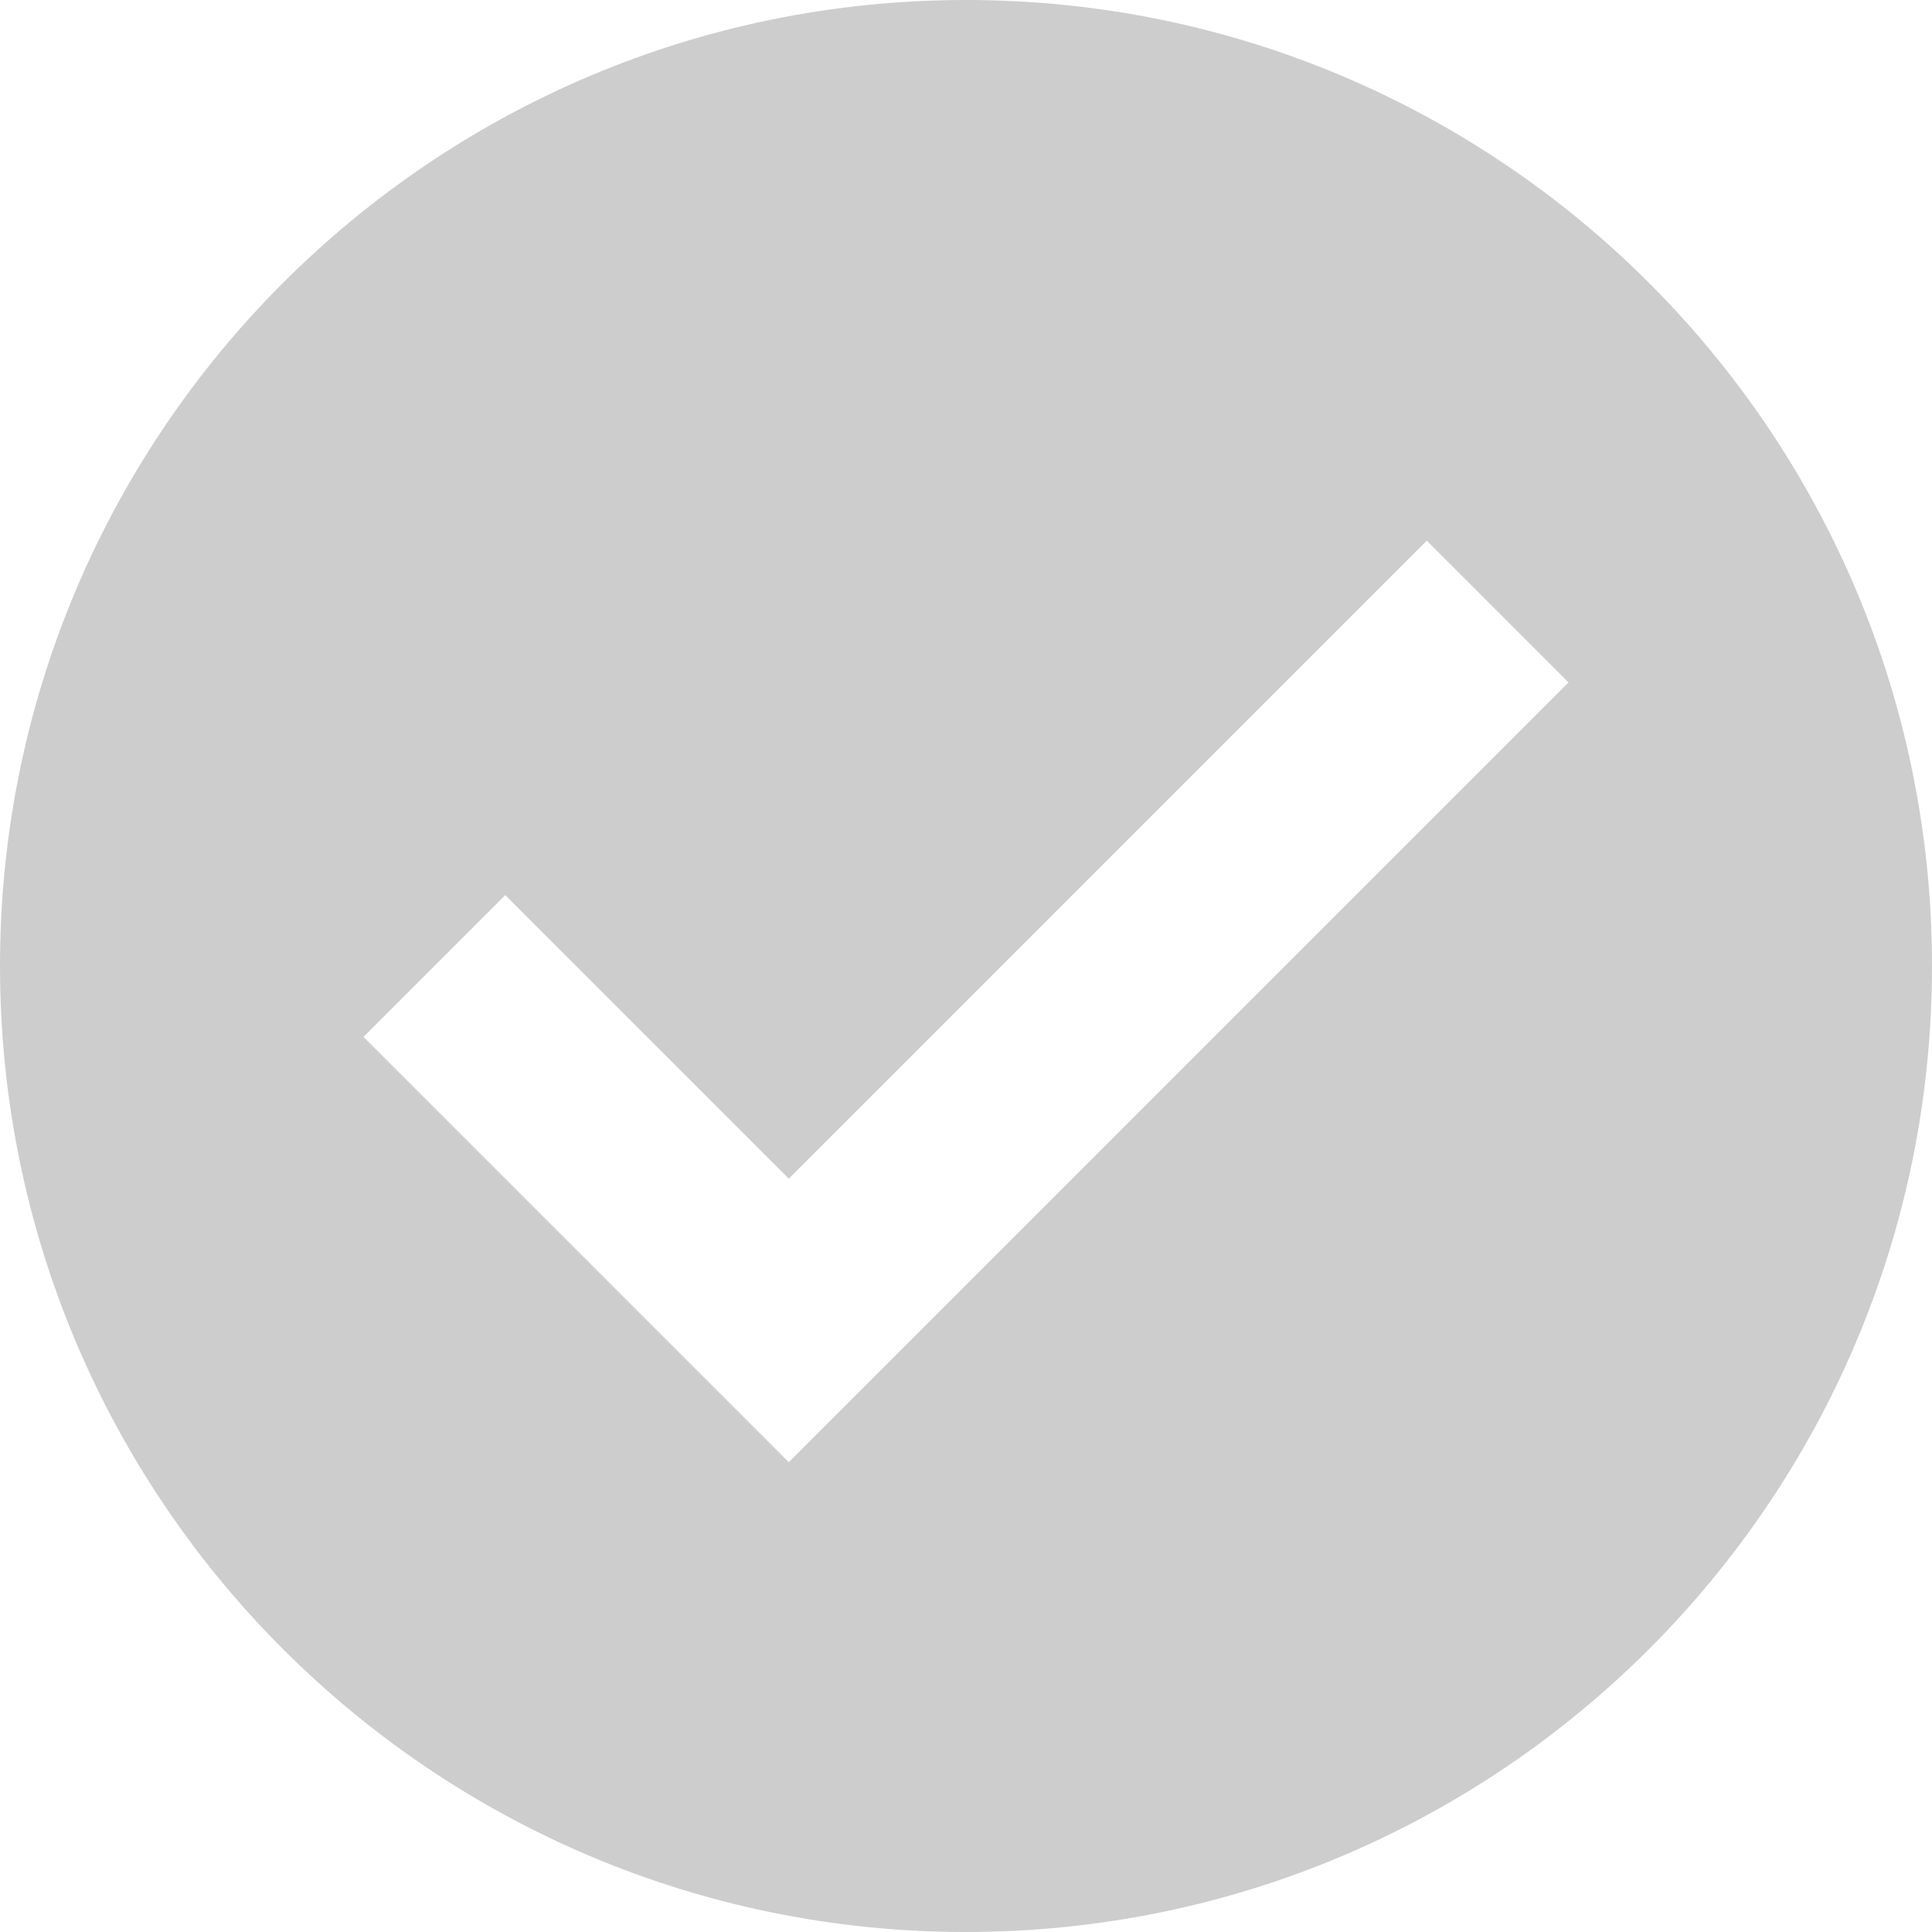
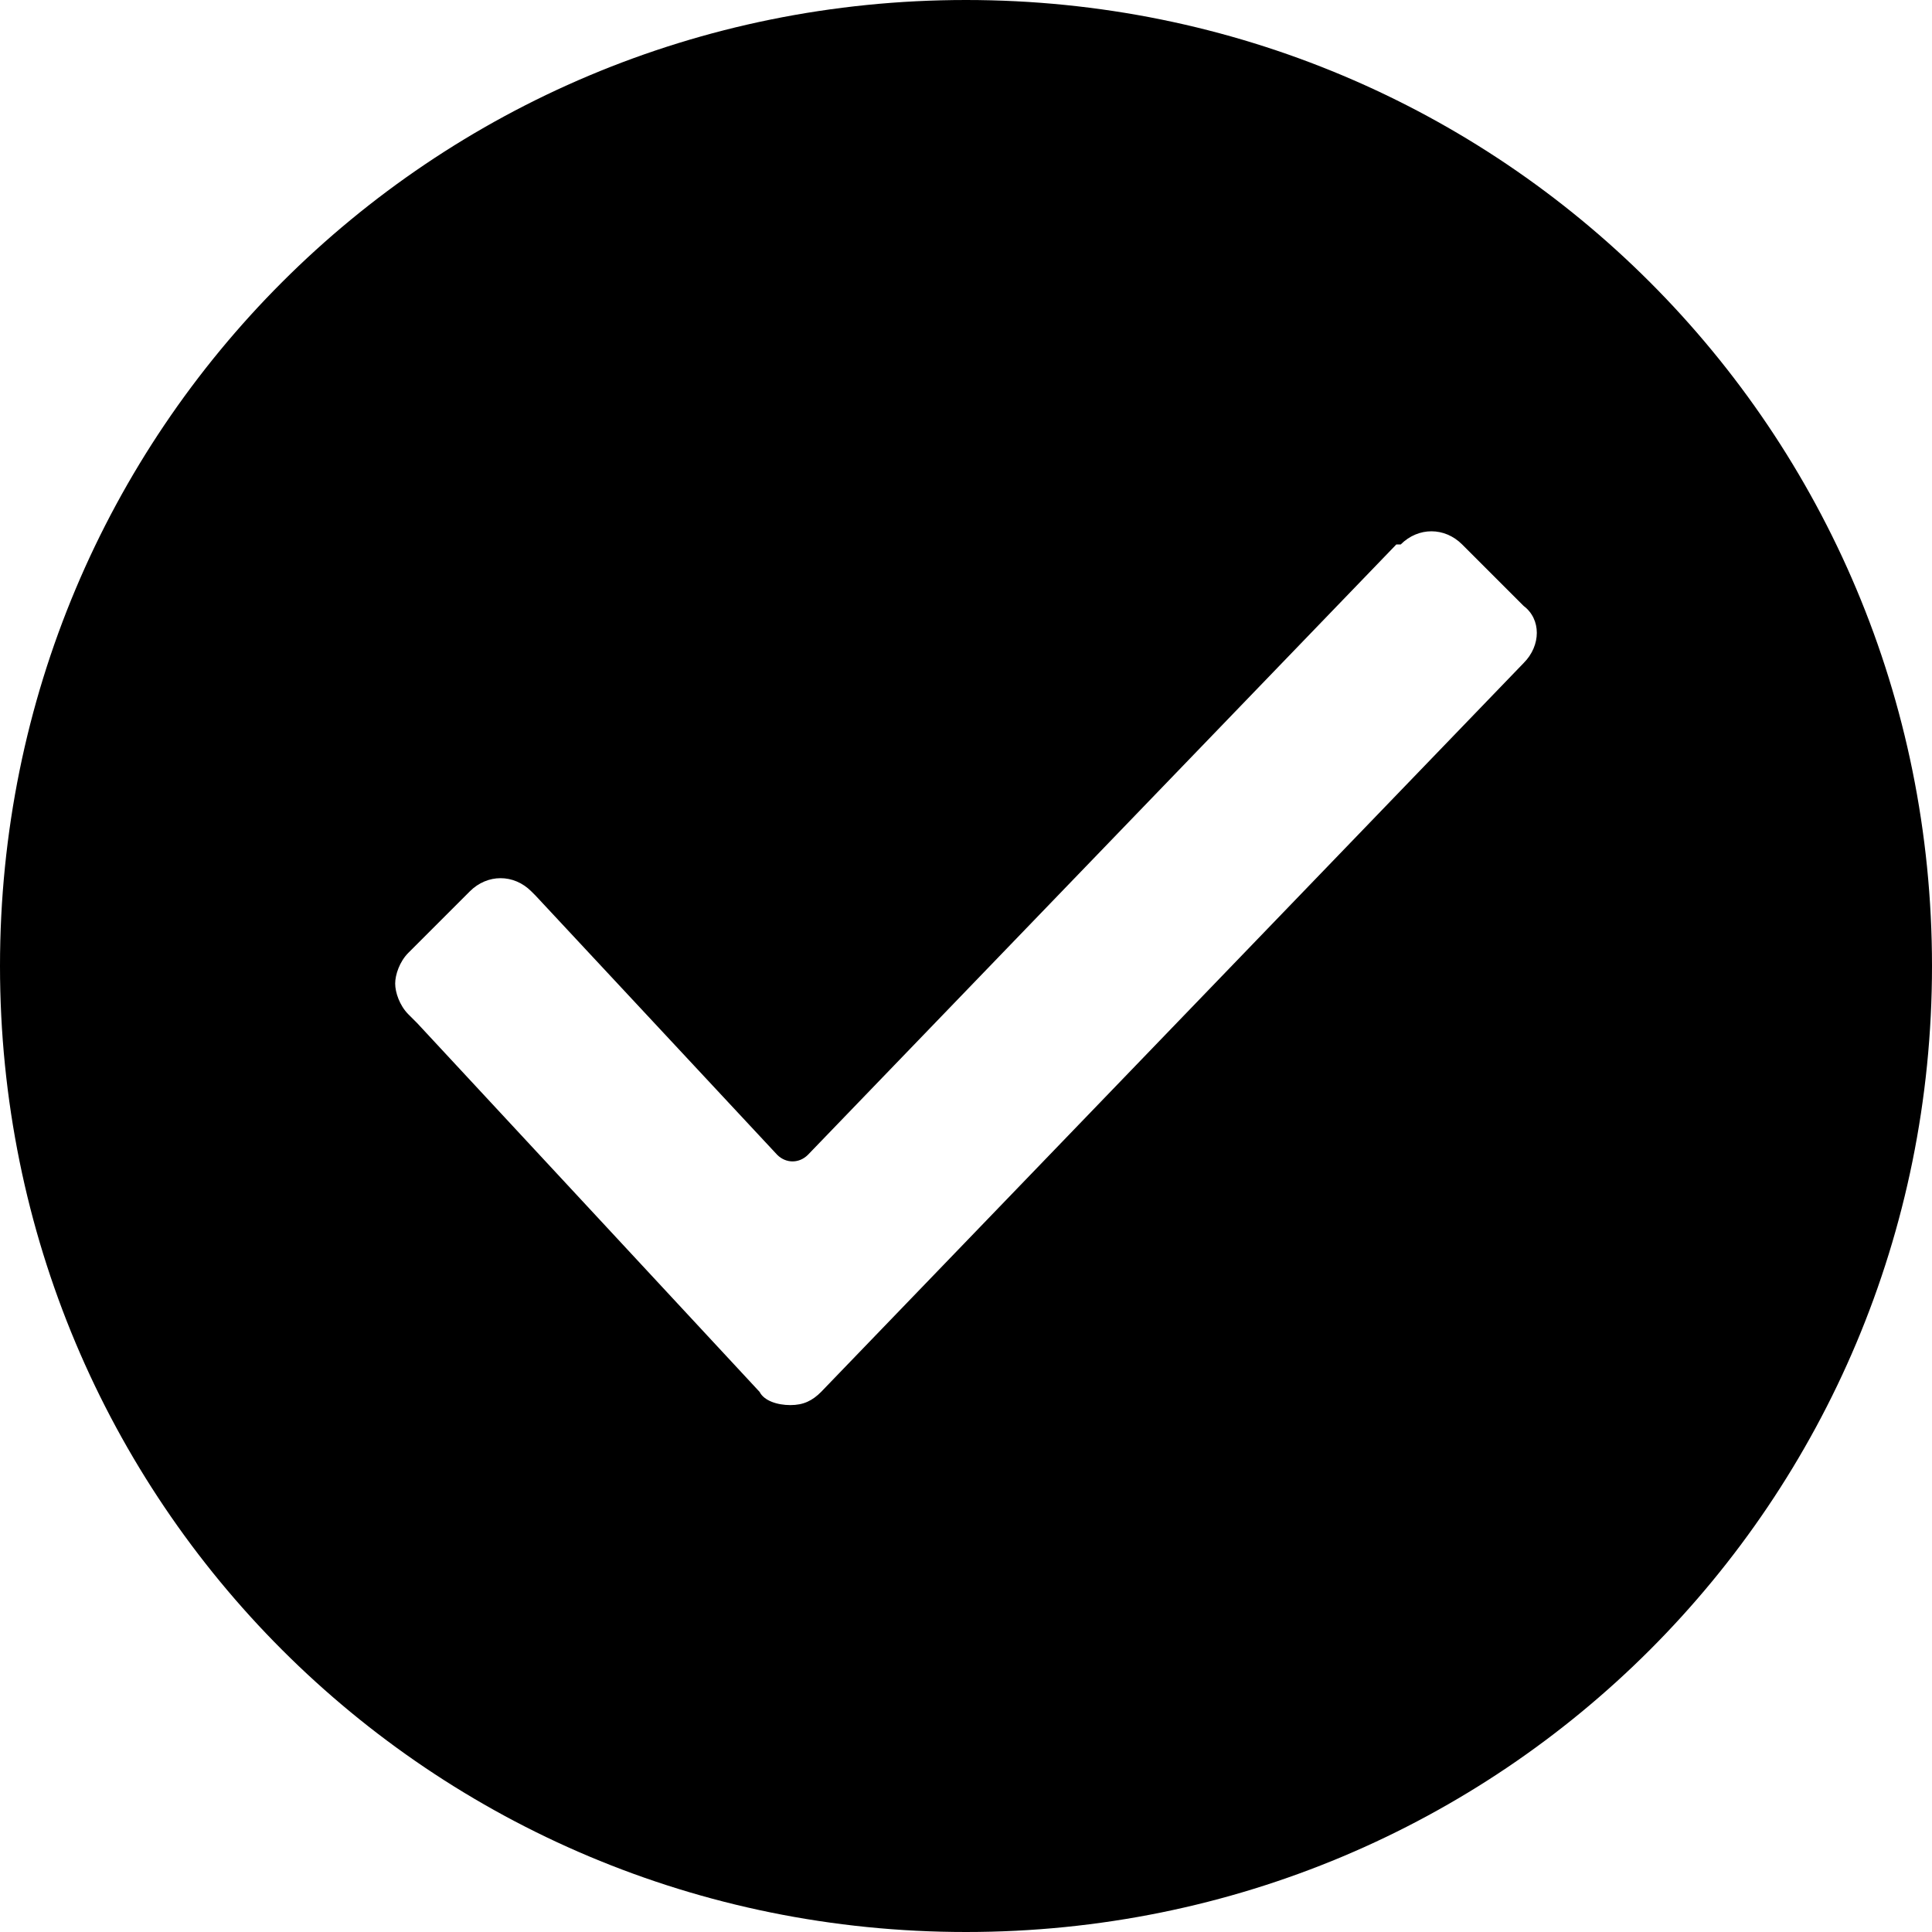
- <svg xmlns="http://www.w3.org/2000/svg" version="1.1" id="Layer_1" x="0px" y="0px" viewBox="0 0 426.667 426.667" style="enable-background:new 0 0 426.667 426.667;" xml:space="preserve" width="512px" height="512px" class="">
-   <g>
-     <path d="M213.333,0C95.518,0,0,95.514,0,213.333s95.518,213.333,213.333,213.333  c117.828,0,213.333-95.514,213.333-213.333S331.157,0,213.333,0z M174.199,322.918l-93.935-93.931l31.309-31.309l62.626,62.622  l140.894-140.898l31.309,31.309L174.199,322.918z" data-original="#6AC259" class="active-path" data-old_color="#CFCFCF" fill="#CDCDCD" />
-   </g>
+ <svg xmlns="http://www.w3.org/2000/svg" version="1.1" viewBox="0 0 44 44" enable-background="new 0 0 44 44">
+   <path d="m22,0c-12.2,0-22,9.8-22,22s9.8,22 22,22 22-9.8 22-22-9.8-22-22-22zm12.7,15.1l0,0-16,16.6c-0.2,0.2-0.4,0.3-0.7,0.3-0.3,0-0.6-0.1-0.7-0.3l-7.8-8.4-.2-.2c-0.2-0.2-0.3-0.5-0.3-0.7s0.1-0.5 0.3-0.7l1.4-1.4c0.4-0.4 1-0.4 1.4,0l.1,.1 5.5,5.9c0.2,0.2 0.5,0.2 0.7,0l13.4-13.9h0.1c0.4-0.4 1-0.4 1.4,0l1.4,1.4c0.4,0.3 0.4,0.9 0,1.3z" />
</svg>
